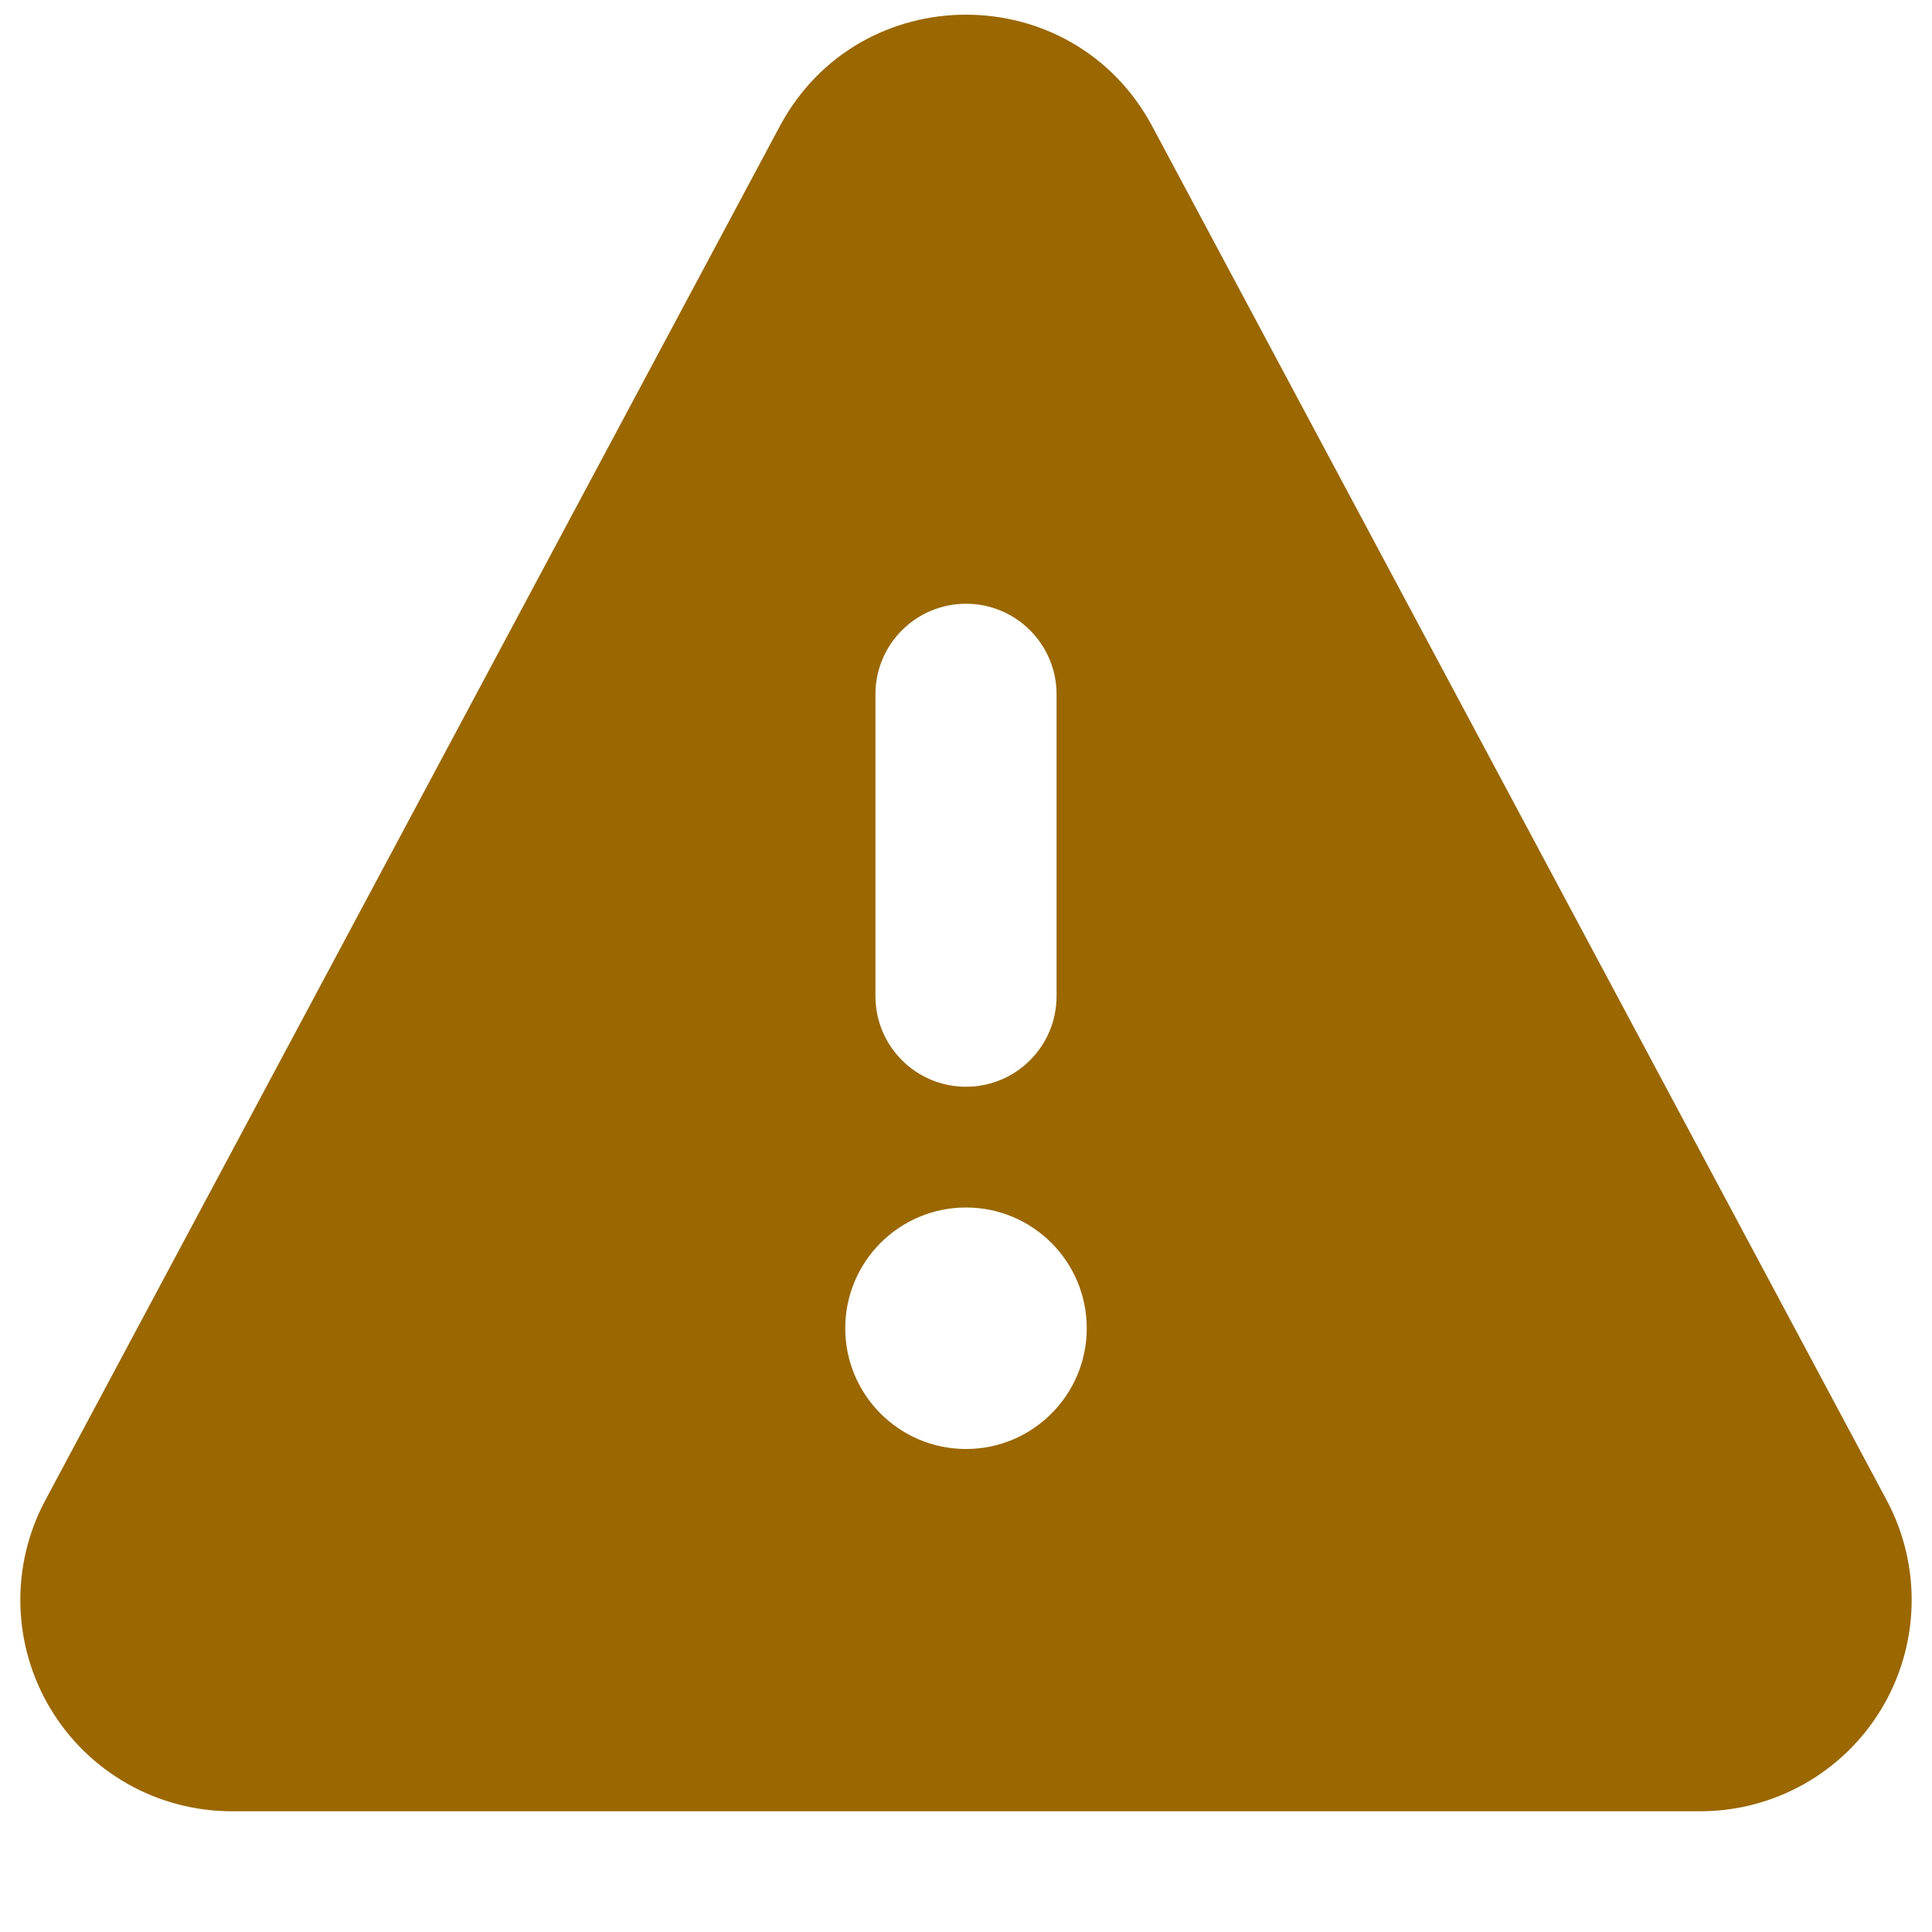
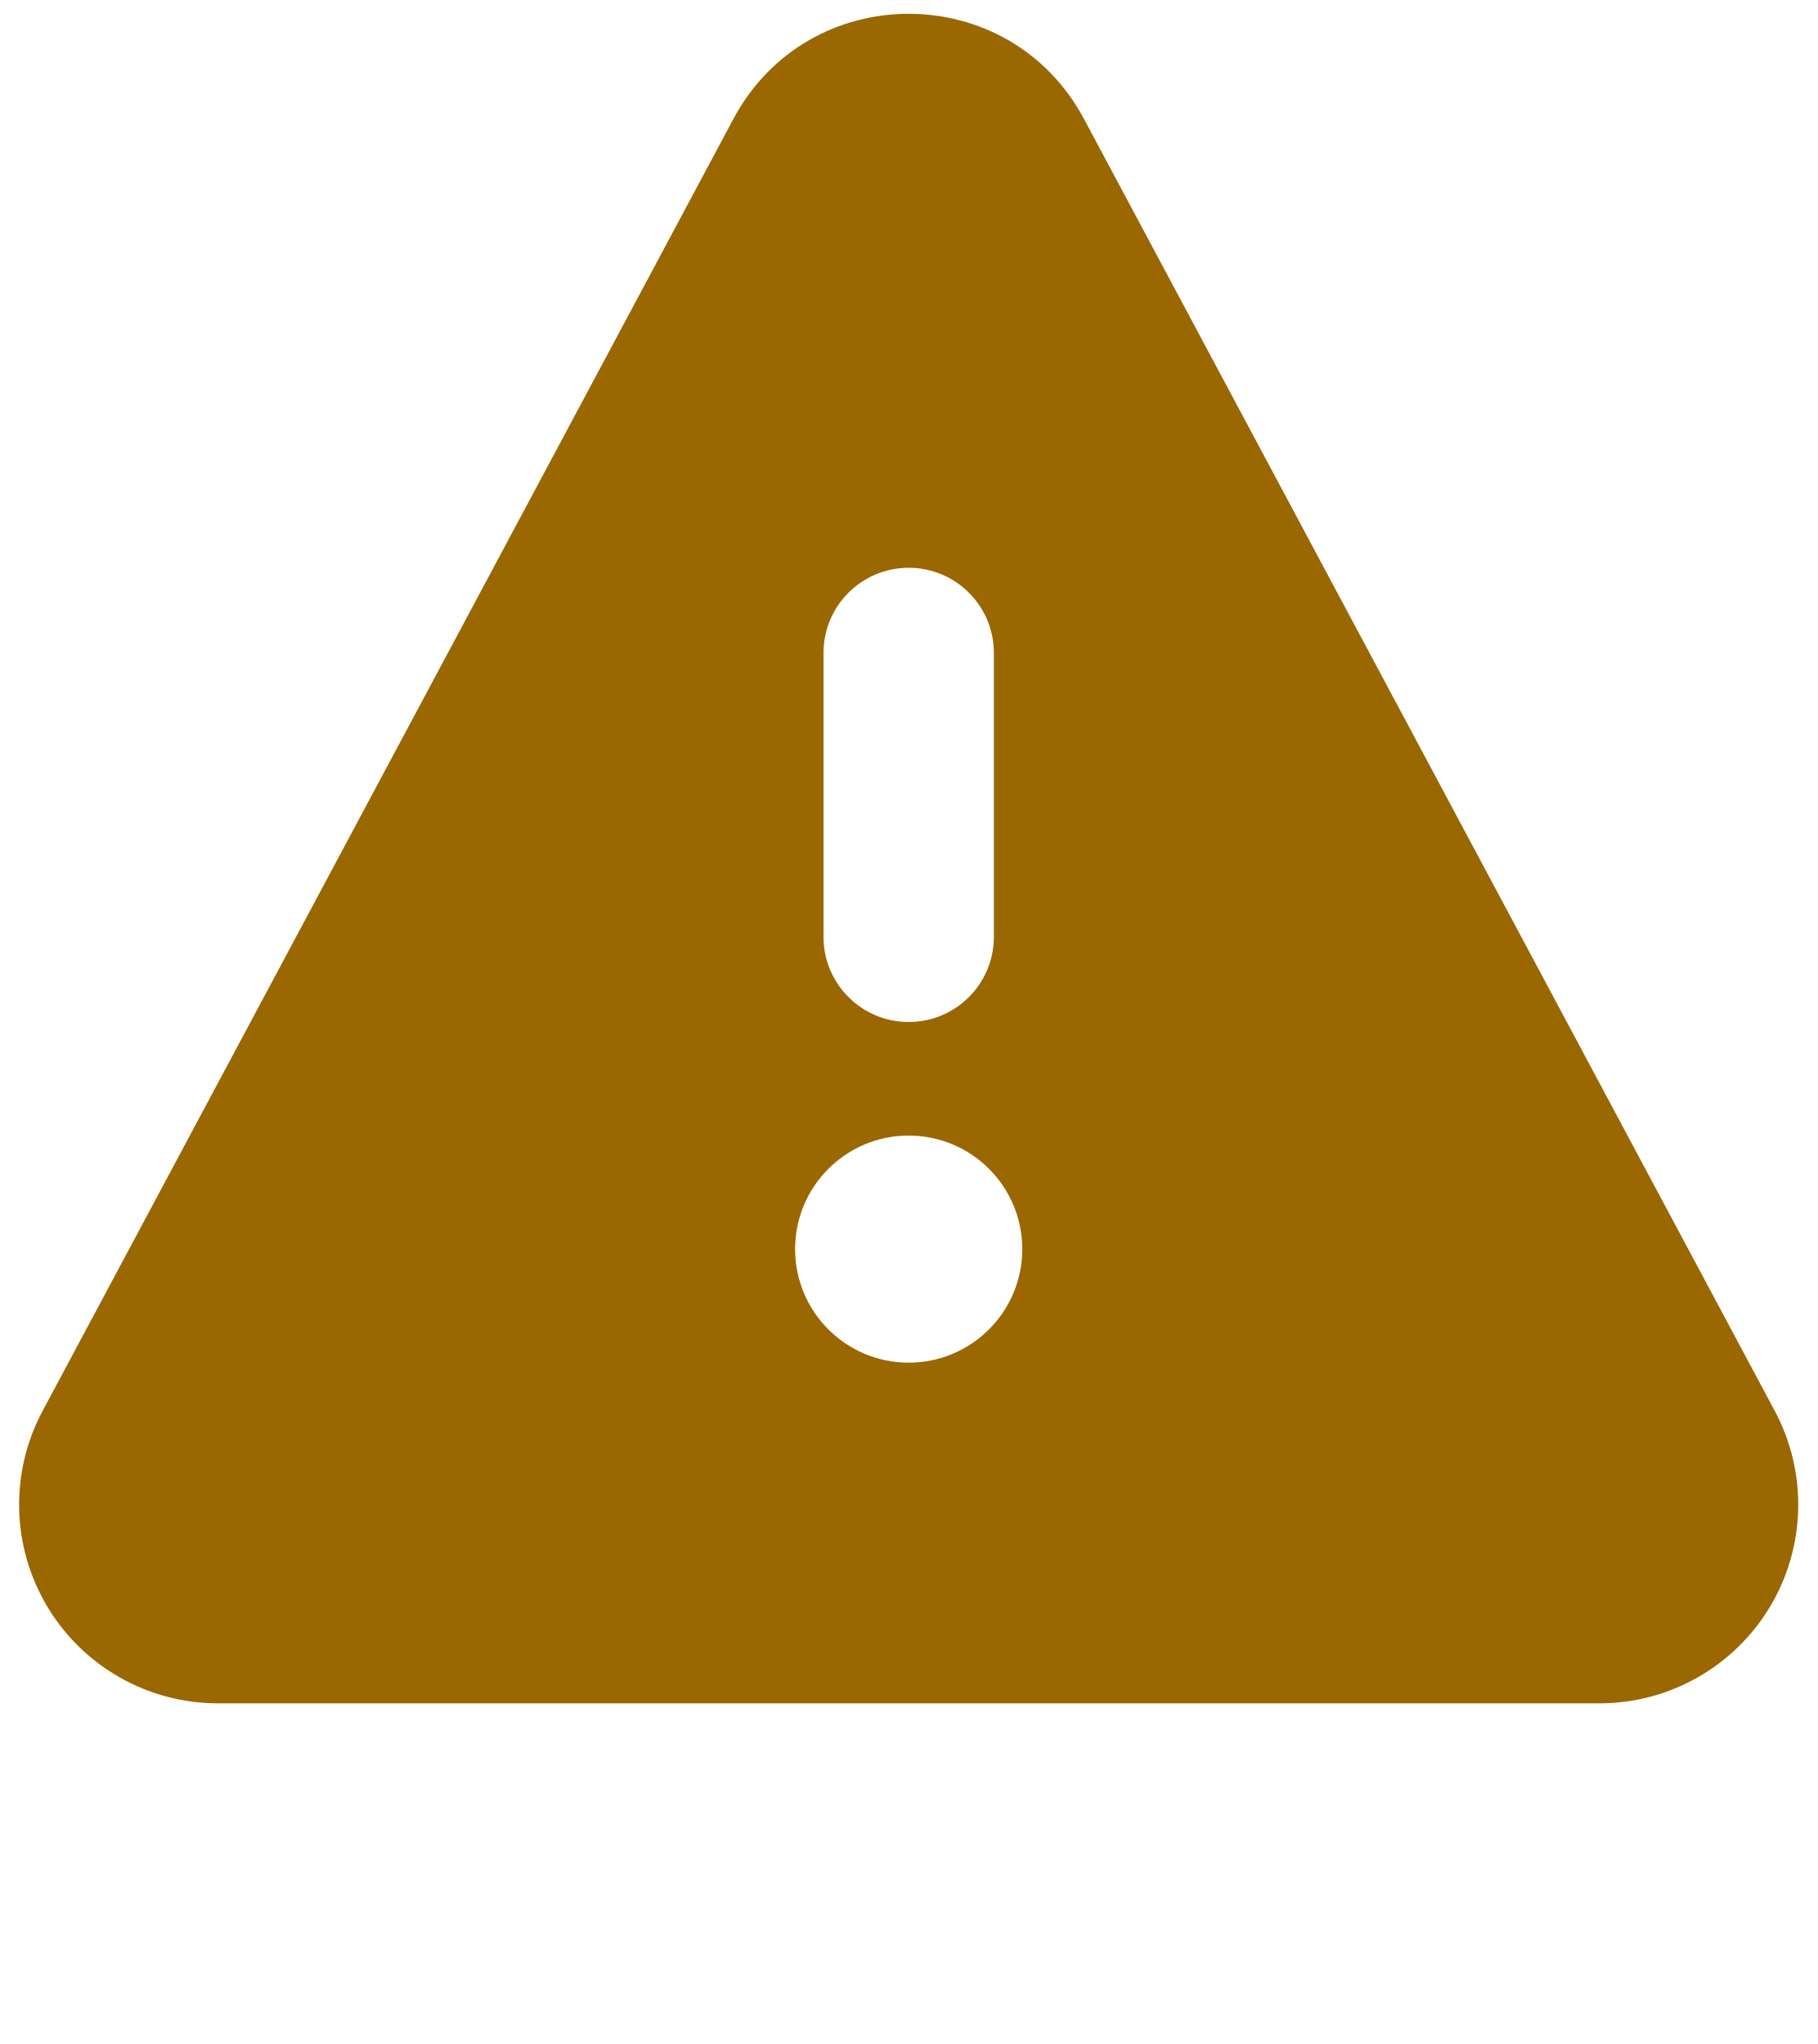
- <svg xmlns="http://www.w3.org/2000/svg" width="16" height="16" viewBox="0 0 16 16">
+ <svg xmlns="http://www.w3.org/2000/svg" width="16" height="18" viewBox="0 0 16 18">
  <style>path{fill:#9a6700}@media (prefers-color-scheme:dark){path{fill:#d29922}}</style>
  <path d="M6.457 1.047c.659-1.234 2.427-1.234 3.086 0l6.082 11.378A1.75 1.75 0 0 1 14.082 15H1.918a1.75 1.75 0 0 1-1.543-2.575ZM8 5a.75.75 0 0 0-.75.75v2.5a.75.75 0 0 0 1.5 0v-2.5A.75.75 0 0 0 8 5Zm1 6a1 1 0 1 0-2 0 1 1 0 0 0 2 0Z" />
</svg>
